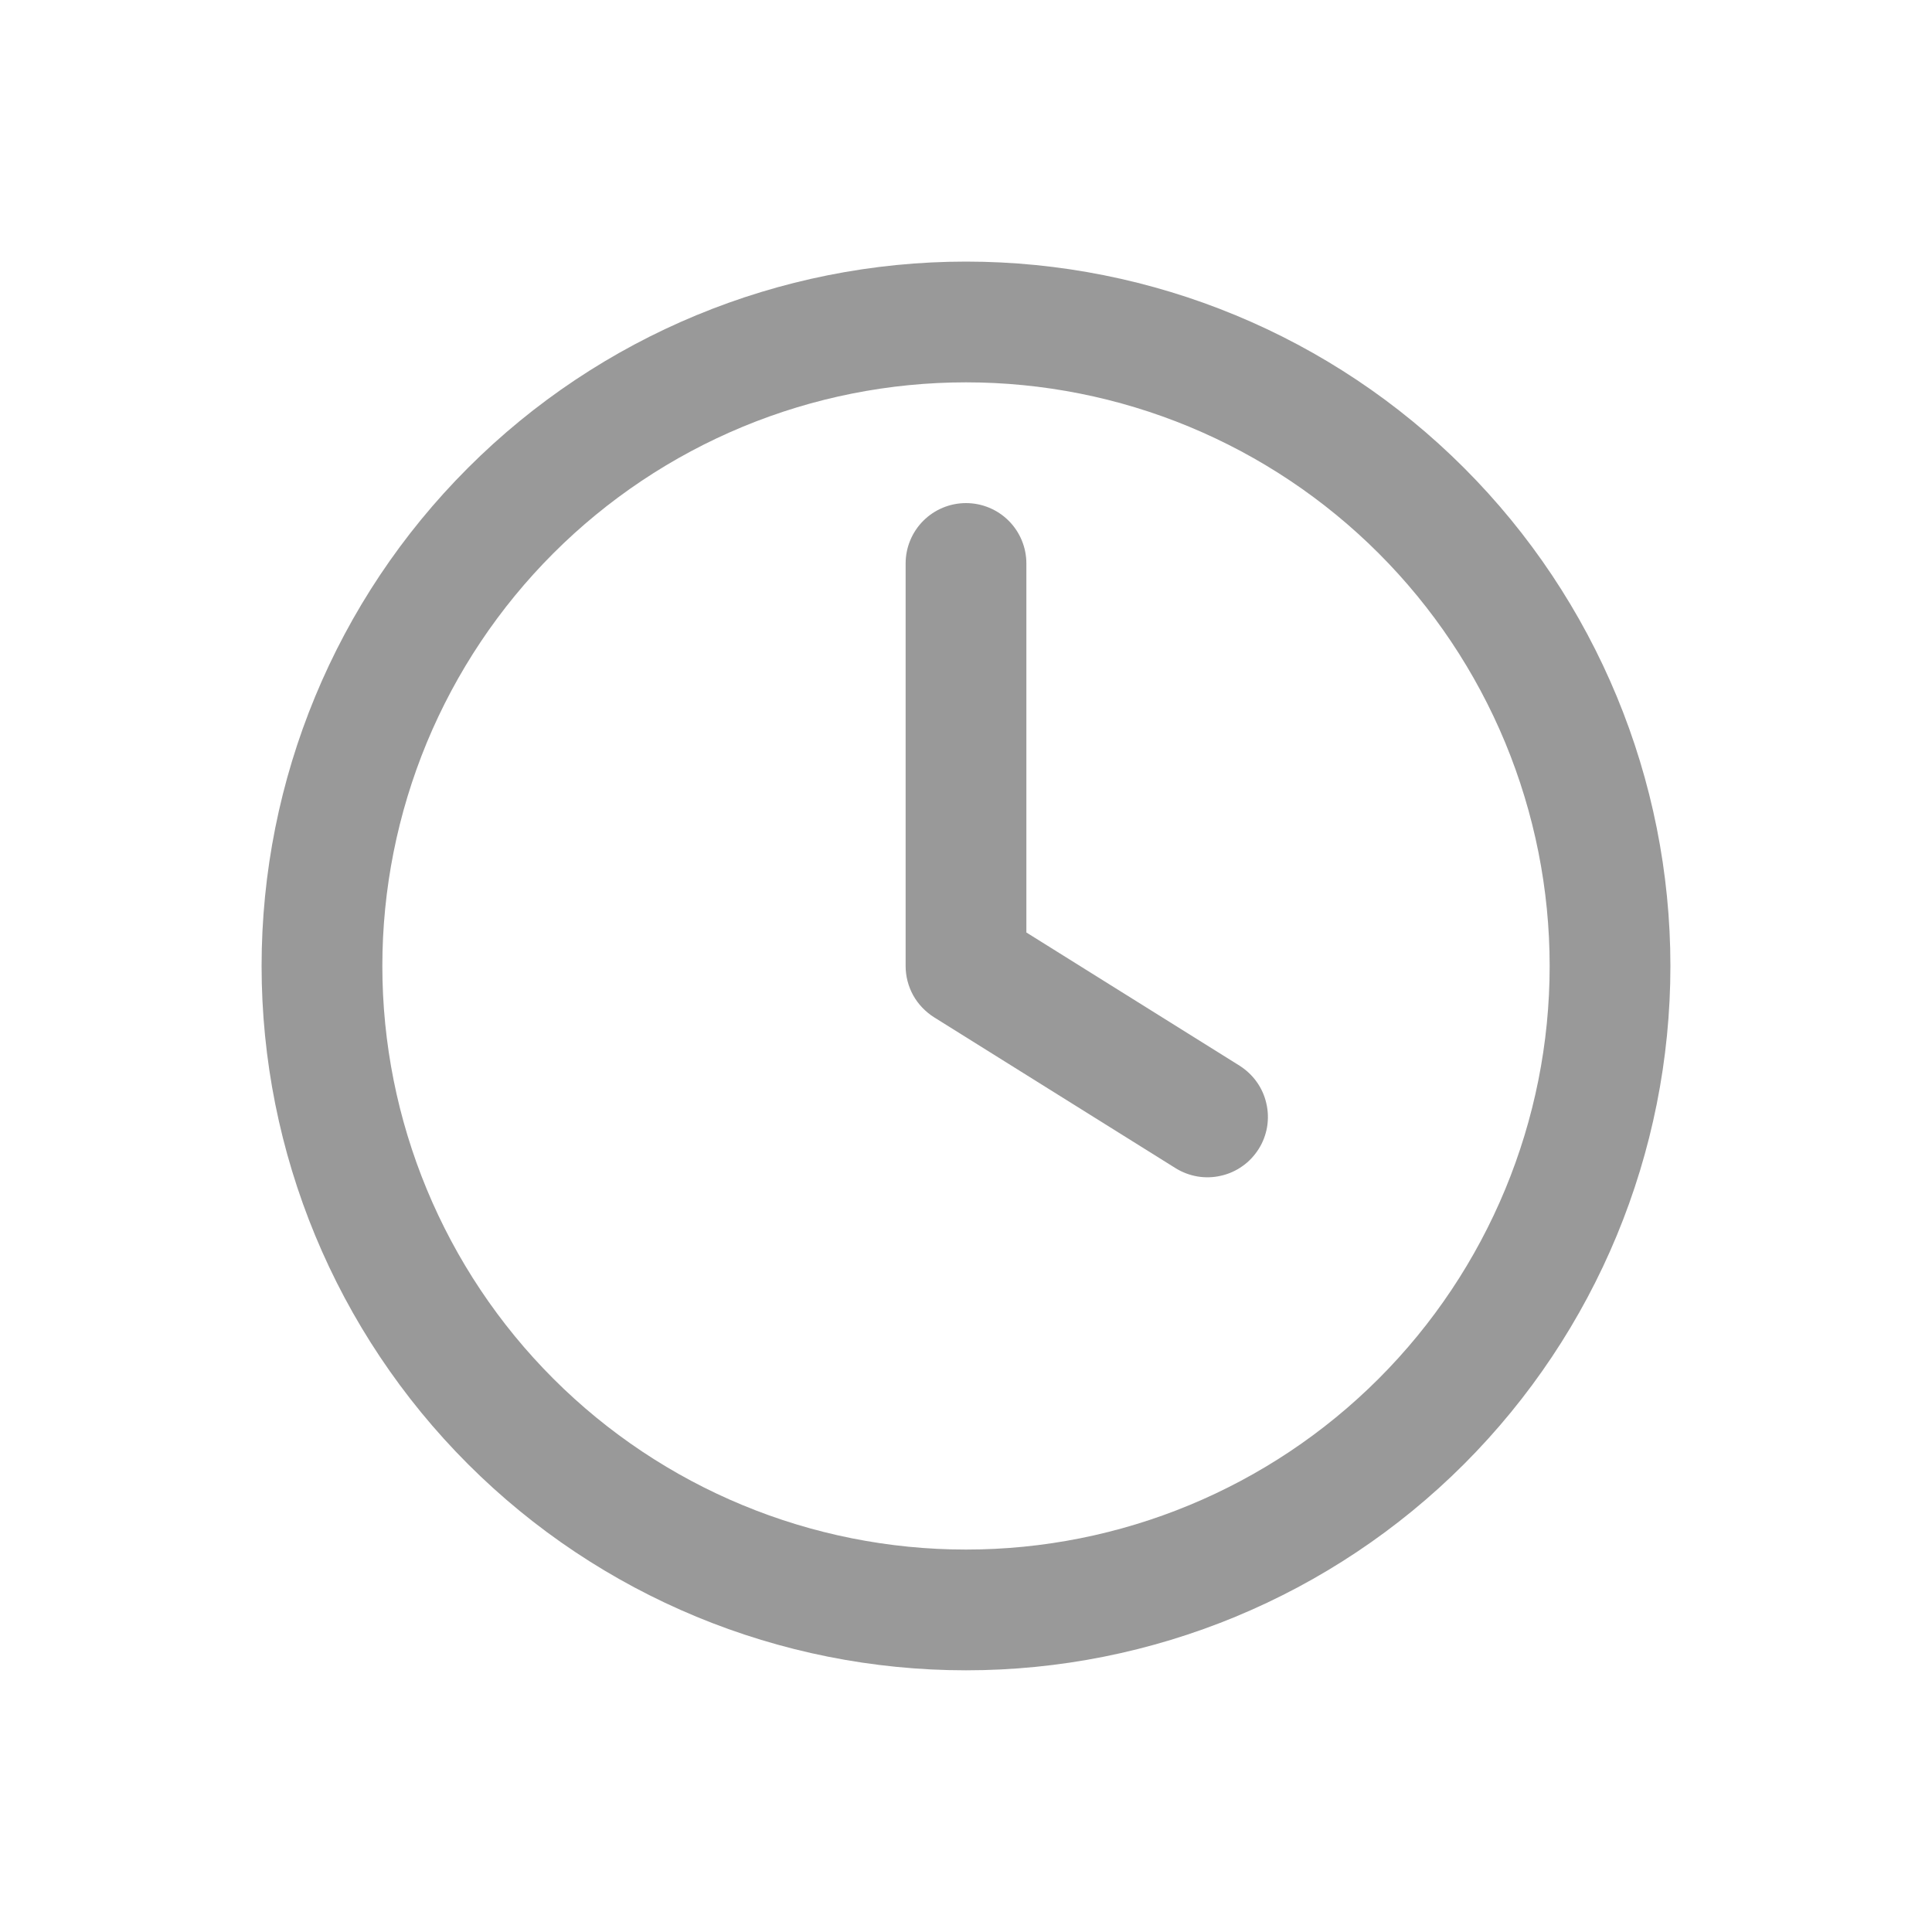
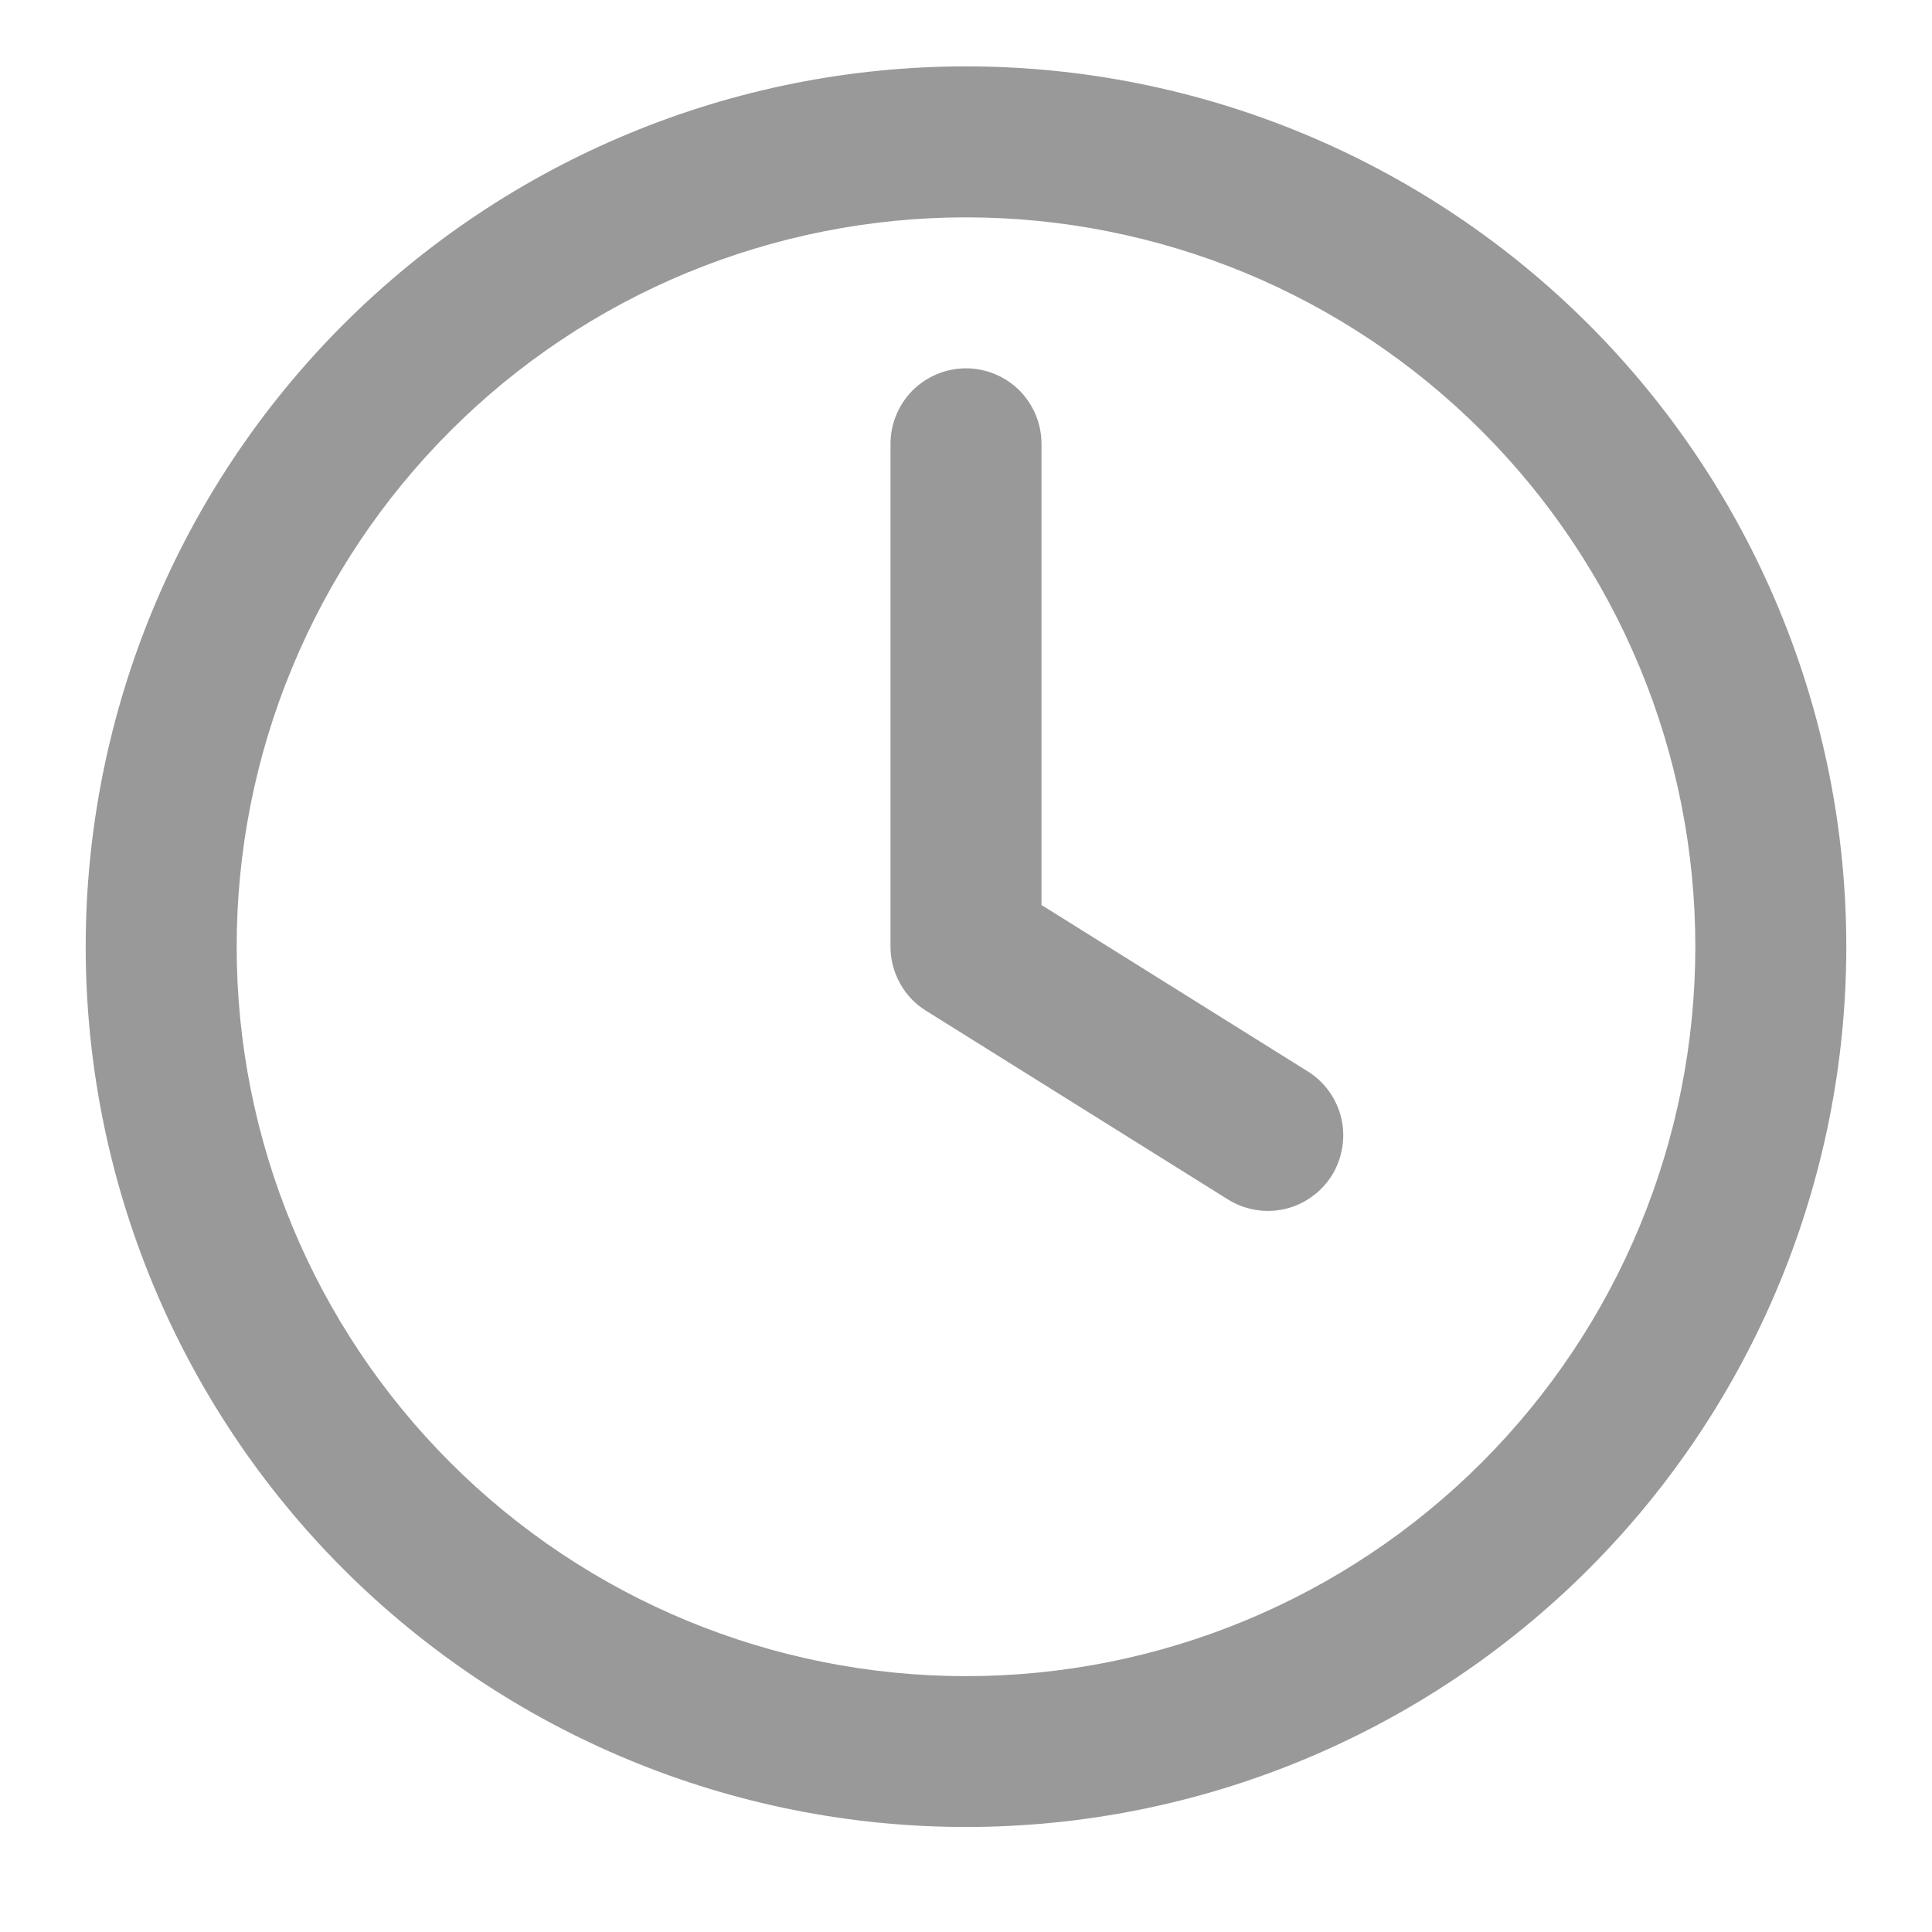
- <svg xmlns="http://www.w3.org/2000/svg" width="20" height="20" viewBox="0 0 20 20" fill="none">
-   <path d="M10.625 5.833C10.625 5.667 10.559 5.508 10.442 5.391C10.325 5.274 10.166 5.208 10 5.208C9.834 5.208 9.675 5.274 9.558 5.391C9.441 5.508 9.375 5.667 9.375 5.833V10C9.375 10.106 9.402 10.21 9.453 10.303C9.504 10.395 9.579 10.473 9.668 10.53L12.168 12.092C12.309 12.18 12.479 12.209 12.64 12.171C12.72 12.153 12.796 12.119 12.863 12.071C12.93 12.024 12.986 11.963 13.03 11.894C13.074 11.824 13.103 11.747 13.117 11.666C13.13 11.585 13.128 11.502 13.109 11.422C13.091 11.342 13.057 11.266 13.009 11.199C12.962 11.133 12.901 11.076 12.832 11.032L10.625 9.653V5.833Z" fill="#999999" />
-   <path fill-rule="evenodd" clip-rule="evenodd" d="M10 2.708C8.066 2.708 6.211 3.476 4.844 4.844C3.476 6.211 2.708 8.066 2.708 10C2.708 11.934 3.476 13.788 4.844 15.156C6.211 16.523 8.066 17.291 10 17.291C11.934 17.291 13.789 16.523 15.156 15.156C16.523 13.788 17.292 11.934 17.292 10C17.292 8.066 16.523 6.211 15.156 4.844C13.789 3.476 11.934 2.708 10 2.708ZM3.958 10C3.958 9.206 4.115 8.421 4.418 7.688C4.722 6.955 5.167 6.289 5.728 5.728C6.289 5.167 6.955 4.722 7.688 4.418C8.421 4.114 9.207 3.958 10 3.958C10.793 3.958 11.579 4.114 12.312 4.418C13.045 4.722 13.711 5.167 14.272 5.728C14.833 6.289 15.278 6.955 15.582 7.688C15.885 8.421 16.042 9.206 16.042 10C16.042 11.602 15.405 13.139 14.272 14.272C13.139 15.405 11.602 16.041 10 16.041C8.398 16.041 6.861 15.405 5.728 14.272C4.595 13.139 3.958 11.602 3.958 10Z" fill="#999999" />
+ <svg xmlns="http://www.w3.org/2000/svg" width="14" height="14" viewBox="0 0 14 14" fill="none">
+   <path d="M7.547 3.216C7.547 3.071 7.489 2.932 7.387 2.829C7.284 2.727 7.145 2.669 7 2.669C6.855 2.669 6.716 2.727 6.613 2.829C6.511 2.932 6.453 3.071 6.453 3.216V6.861C6.453 6.954 6.477 7.045 6.522 7.126C6.566 7.207 6.631 7.275 6.71 7.324L8.897 8.691C9.02 8.768 9.168 8.793 9.31 8.761C9.38 8.745 9.446 8.715 9.504 8.673C9.563 8.632 9.612 8.579 9.651 8.518C9.689 8.457 9.714 8.389 9.726 8.318C9.738 8.248 9.736 8.175 9.72 8.105C9.704 8.035 9.674 7.969 9.632 7.91C9.591 7.852 9.538 7.802 9.477 7.764L7.547 6.558V3.216Z" fill="#999999" />
+   <path fill-rule="evenodd" clip-rule="evenodd" d="M7 0.481C5.308 0.481 3.686 1.154 2.489 2.35C1.293 3.546 0.621 5.169 0.621 6.86C0.621 8.552 1.293 10.175 2.489 11.371C3.686 12.567 5.308 13.239 7 13.239C8.692 13.239 10.314 12.567 11.511 11.371C12.707 10.175 13.379 8.552 13.379 6.86C13.379 5.169 12.707 3.546 11.511 2.35C10.314 1.154 8.692 0.481 7 0.481ZM1.715 6.86C1.715 6.166 1.851 5.479 2.117 4.838C2.383 4.196 2.772 3.614 3.263 3.123C3.753 2.632 4.336 2.243 4.977 1.977C5.619 1.712 6.306 1.575 7 1.575C7.694 1.575 8.381 1.712 9.023 1.977C9.664 2.243 10.246 2.632 10.737 3.123C11.228 3.614 11.617 4.196 11.883 4.838C12.149 5.479 12.285 6.166 12.285 6.86C12.285 8.262 11.729 9.606 10.737 10.598C9.746 11.589 8.402 12.146 7 12.146C5.598 12.146 4.254 11.589 3.263 10.598C2.271 9.606 1.715 8.262 1.715 6.86Z" fill="#999999" />
</svg>
